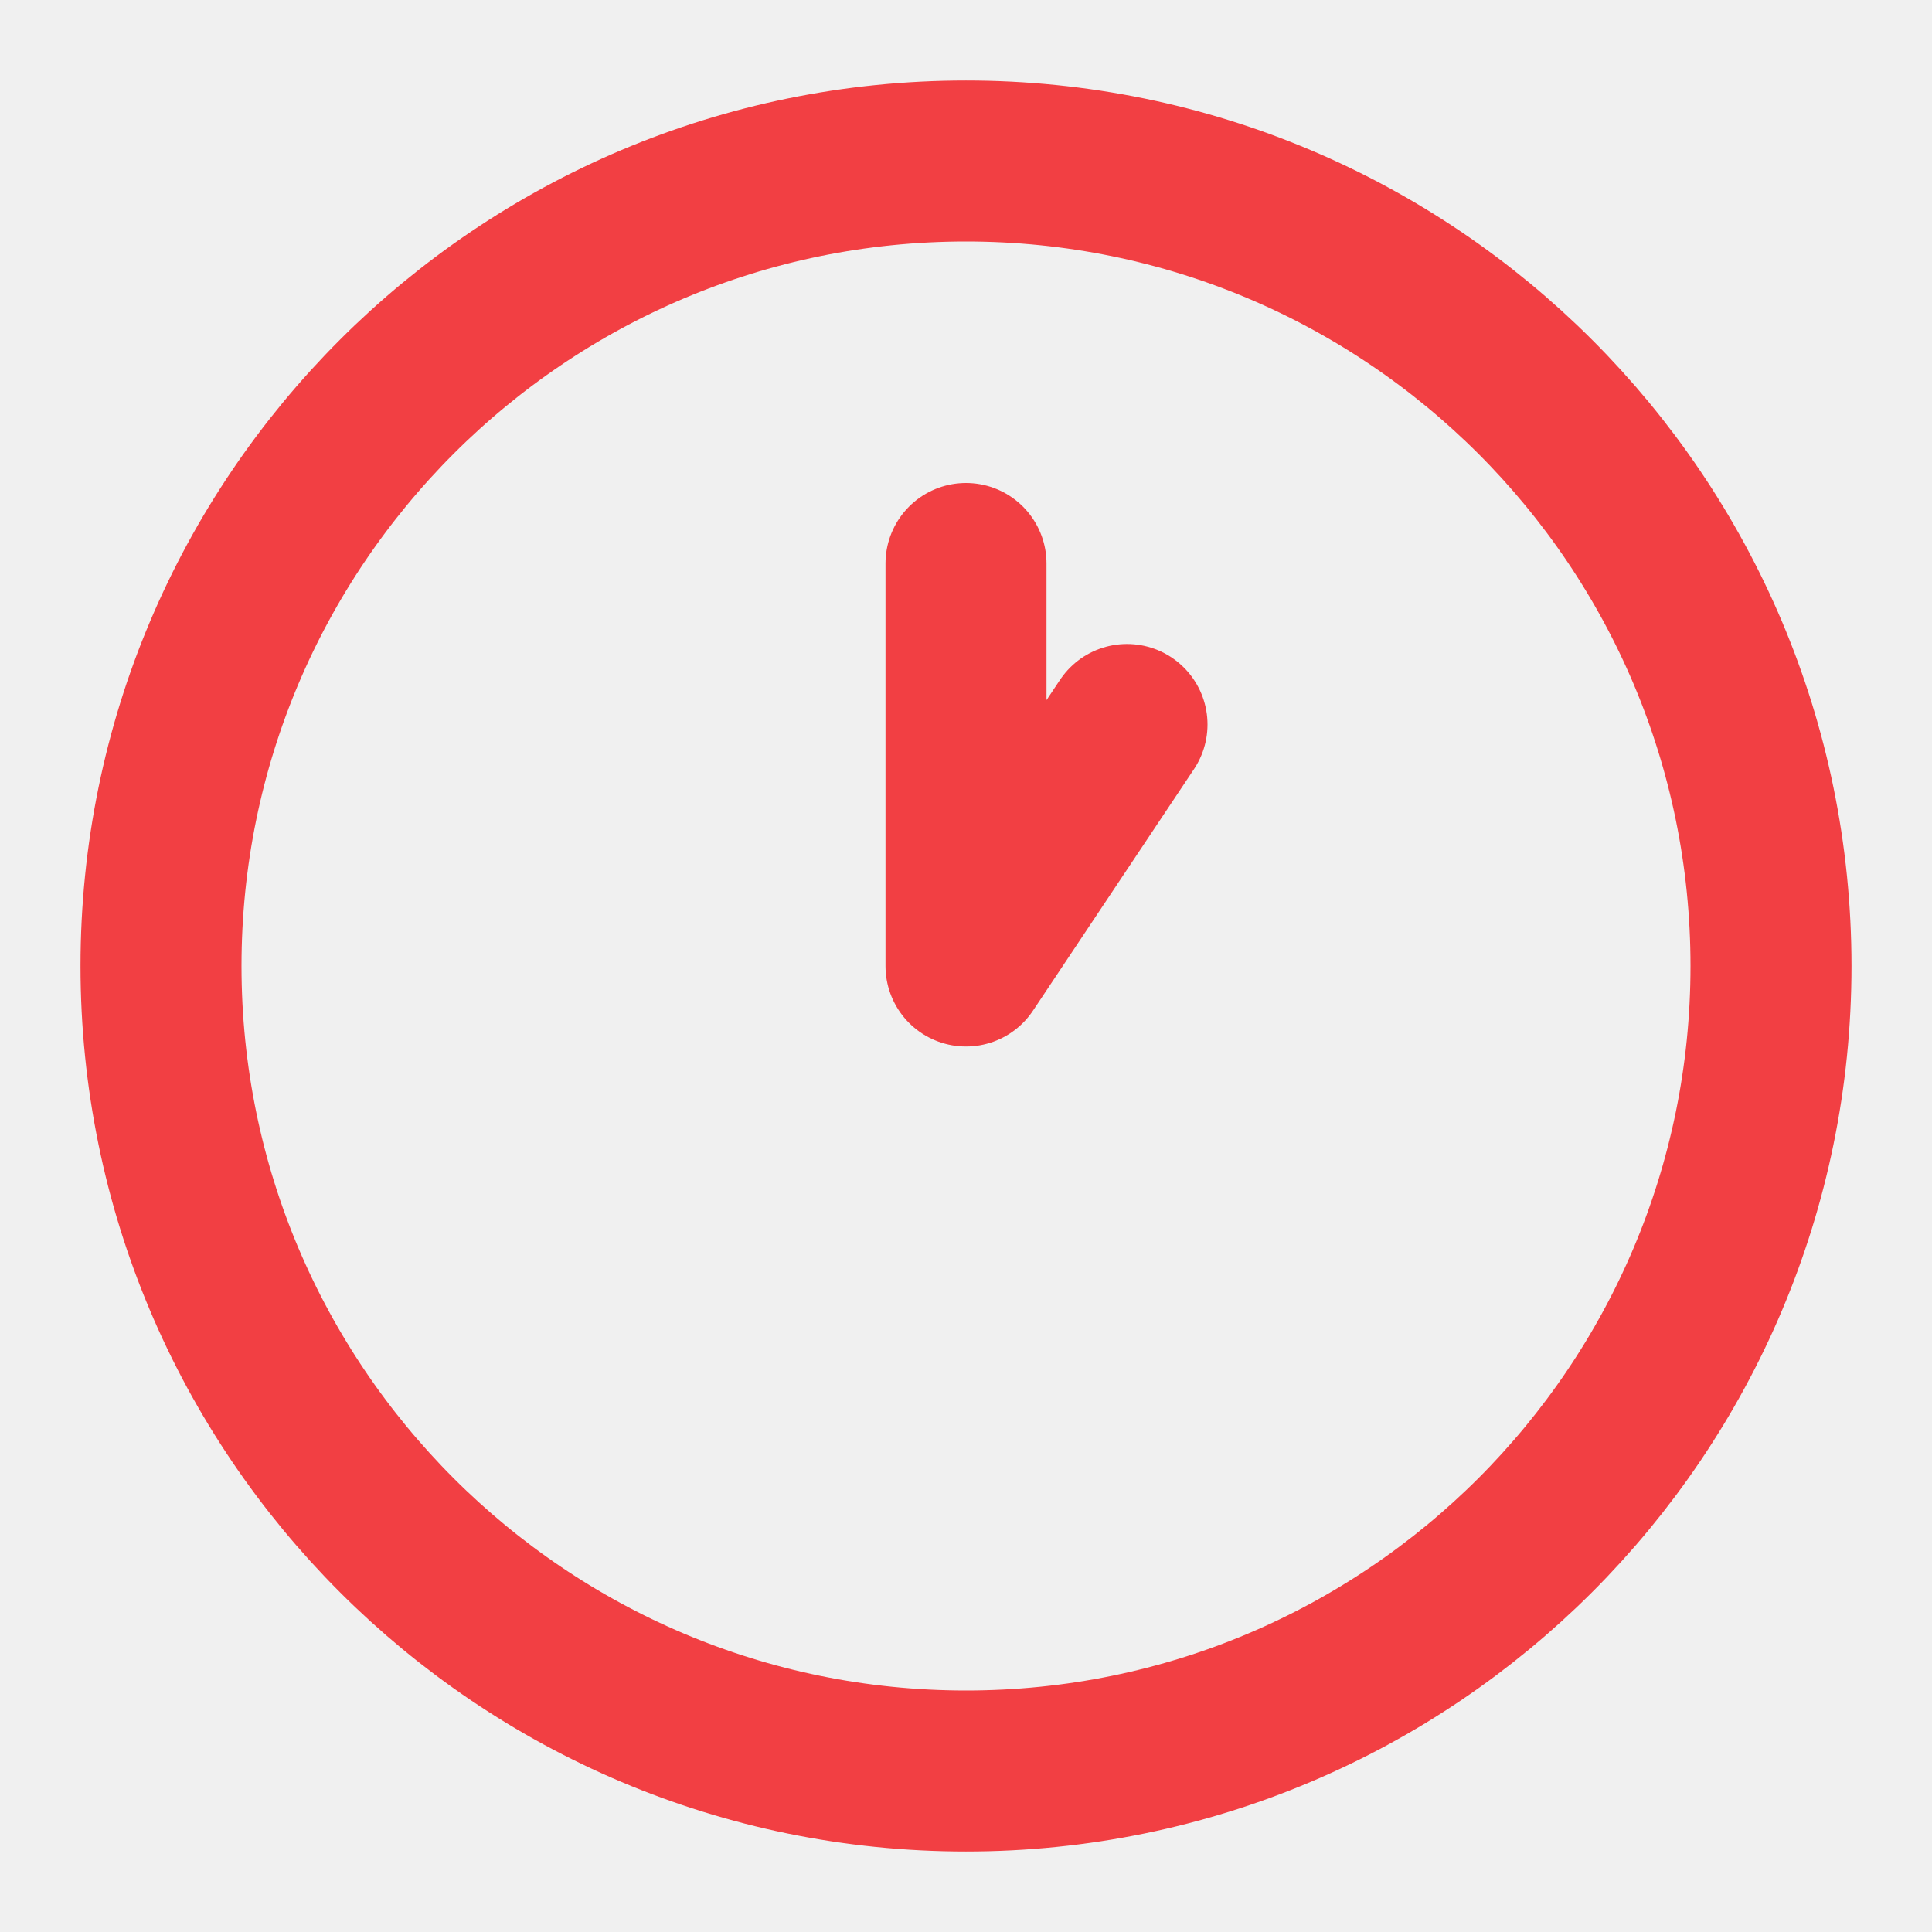
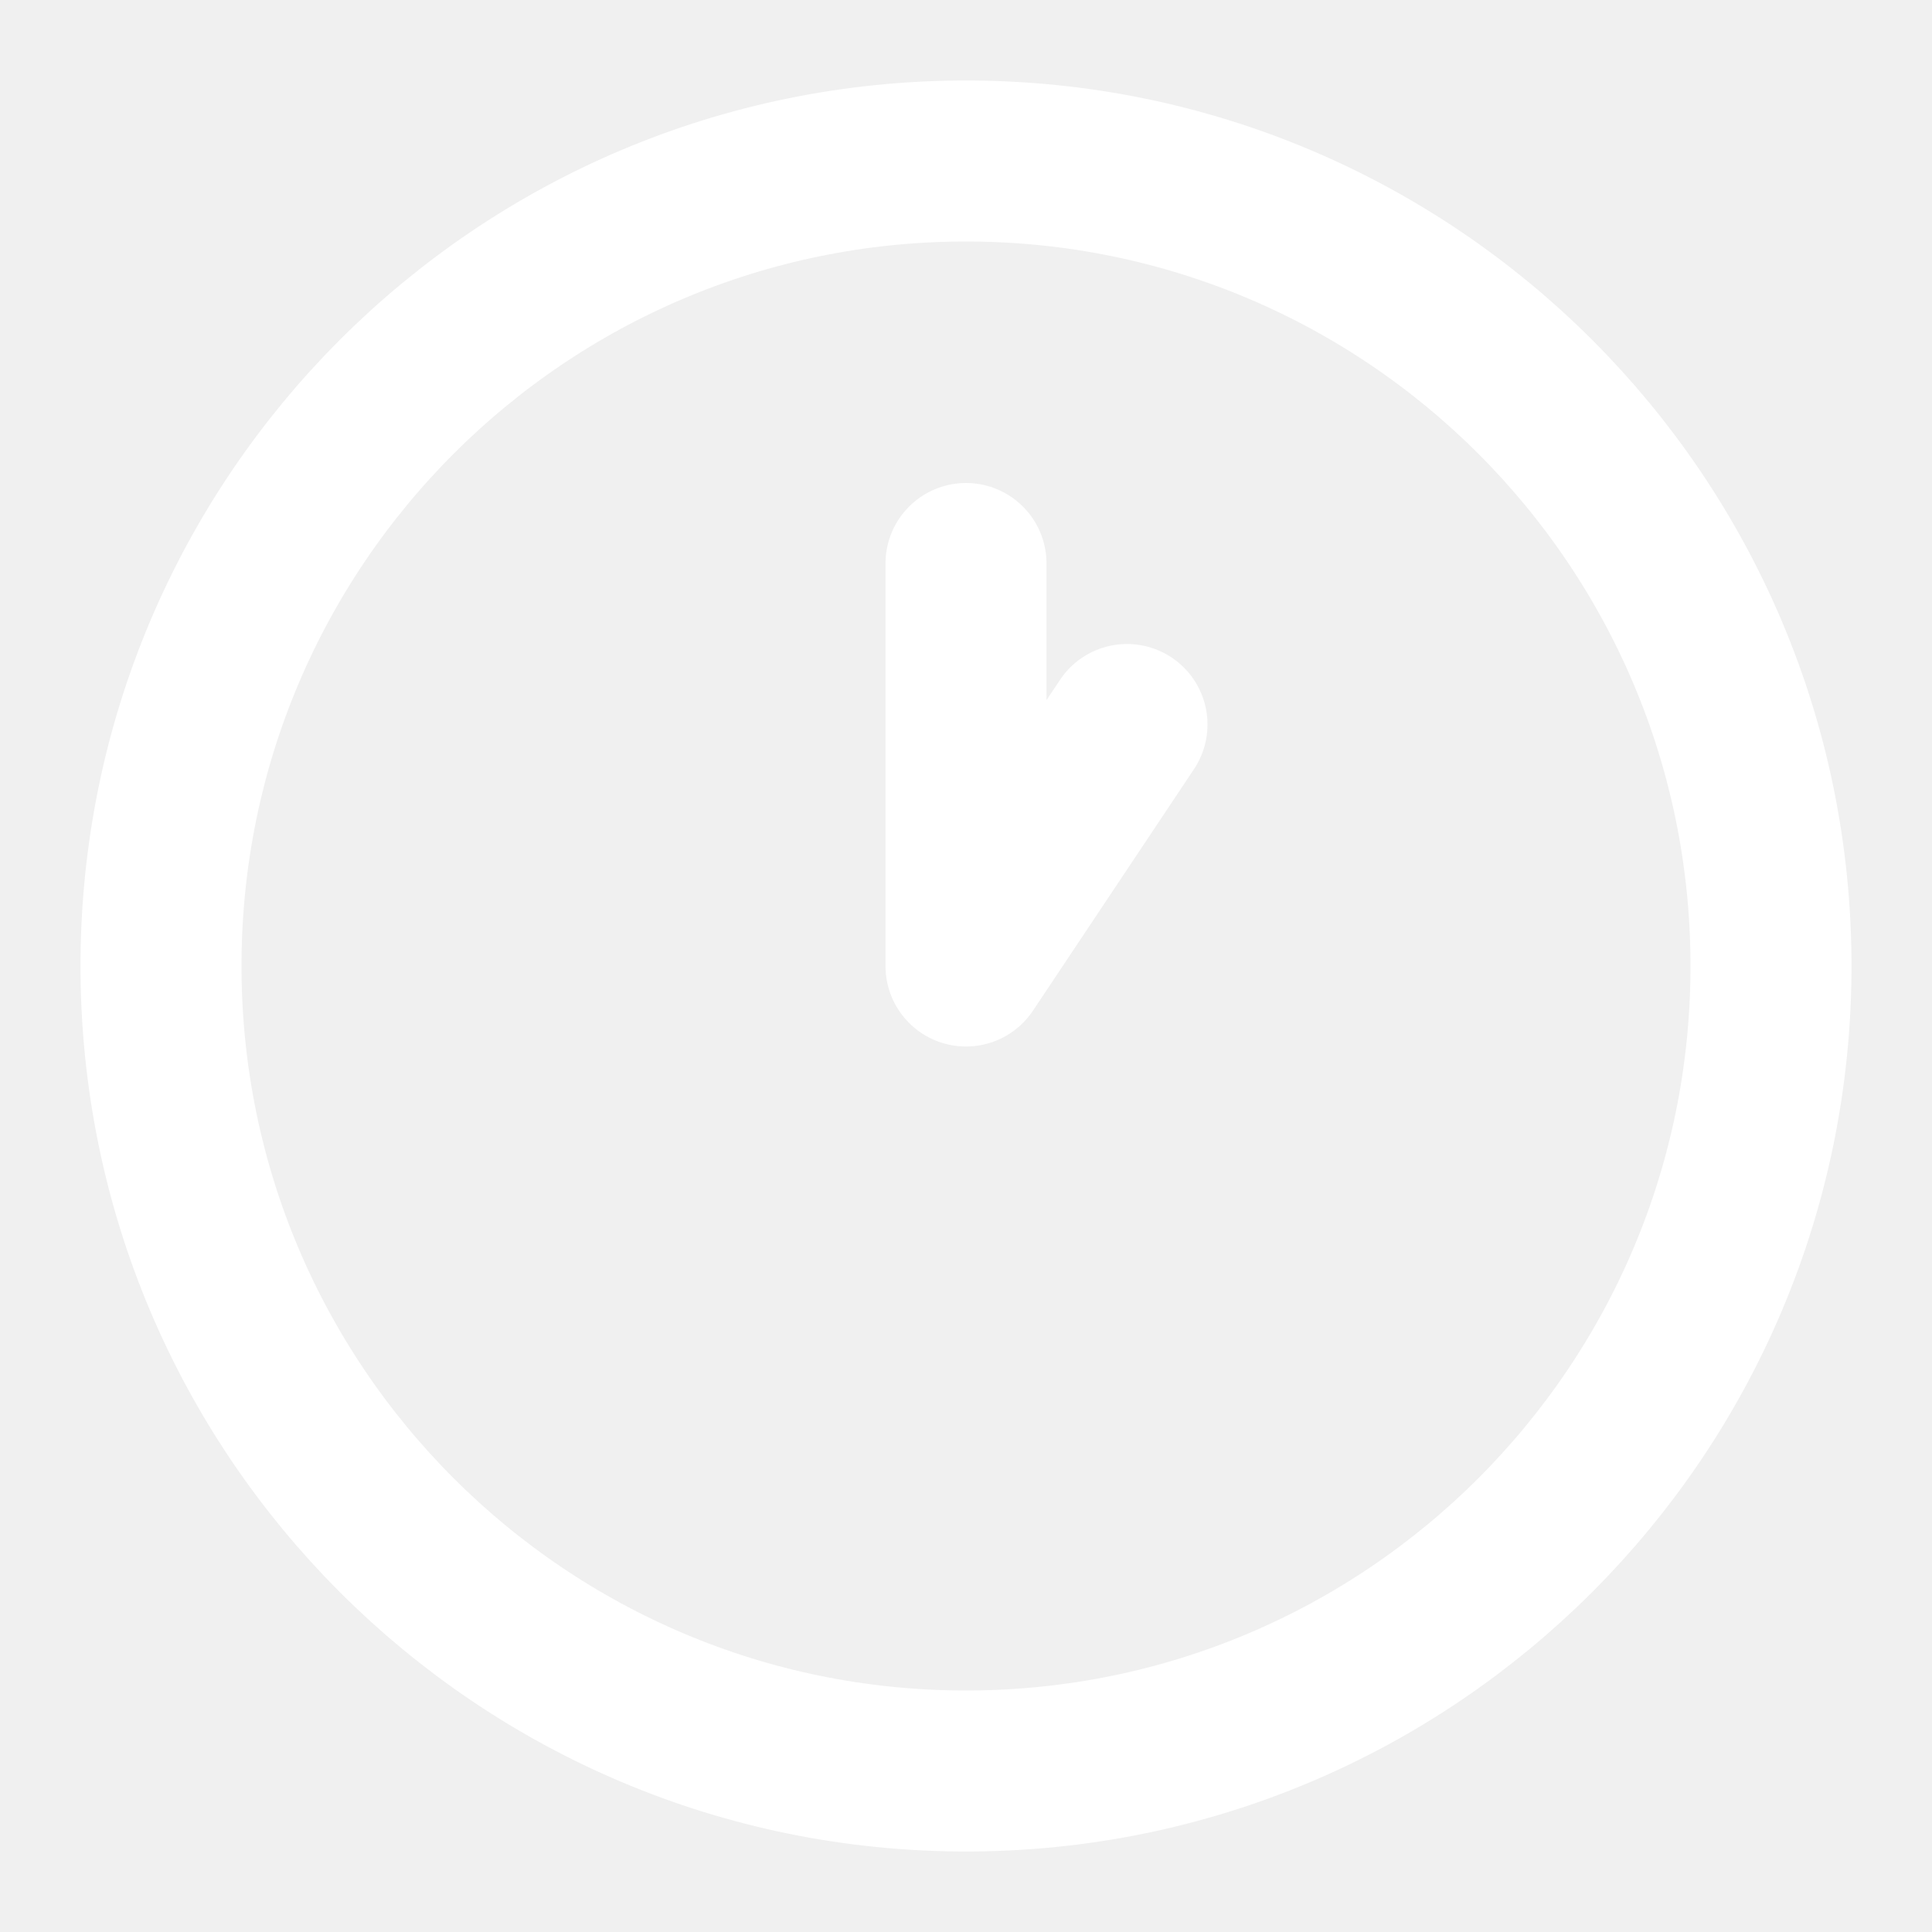
<svg xmlns="http://www.w3.org/2000/svg" width="24" height="24" viewBox="0 0 24 24" fill="none">
-   <path d="M12 7V12L14 9M22 12C22 17.523 17.523 22 12 22C6.477 22 2 17.523 2 12C2 6.477 6.477 2 12 2C17.523 2 22 6.477 22 12Z" stroke="#F23F43" stroke-width="2" stroke-linecap="round" stroke-linejoin="round" />
+   <path d="M12 7V12L14 9M22 12C22 17.523 17.523 22 12 22C6.477 22 2 17.523 2 12C2 6.477 6.477 2 12 2C17.523 2 22 6.477 22 12Z" stroke="white" stroke-width="2" stroke-linecap="round" stroke-linejoin="round" />
</svg>
